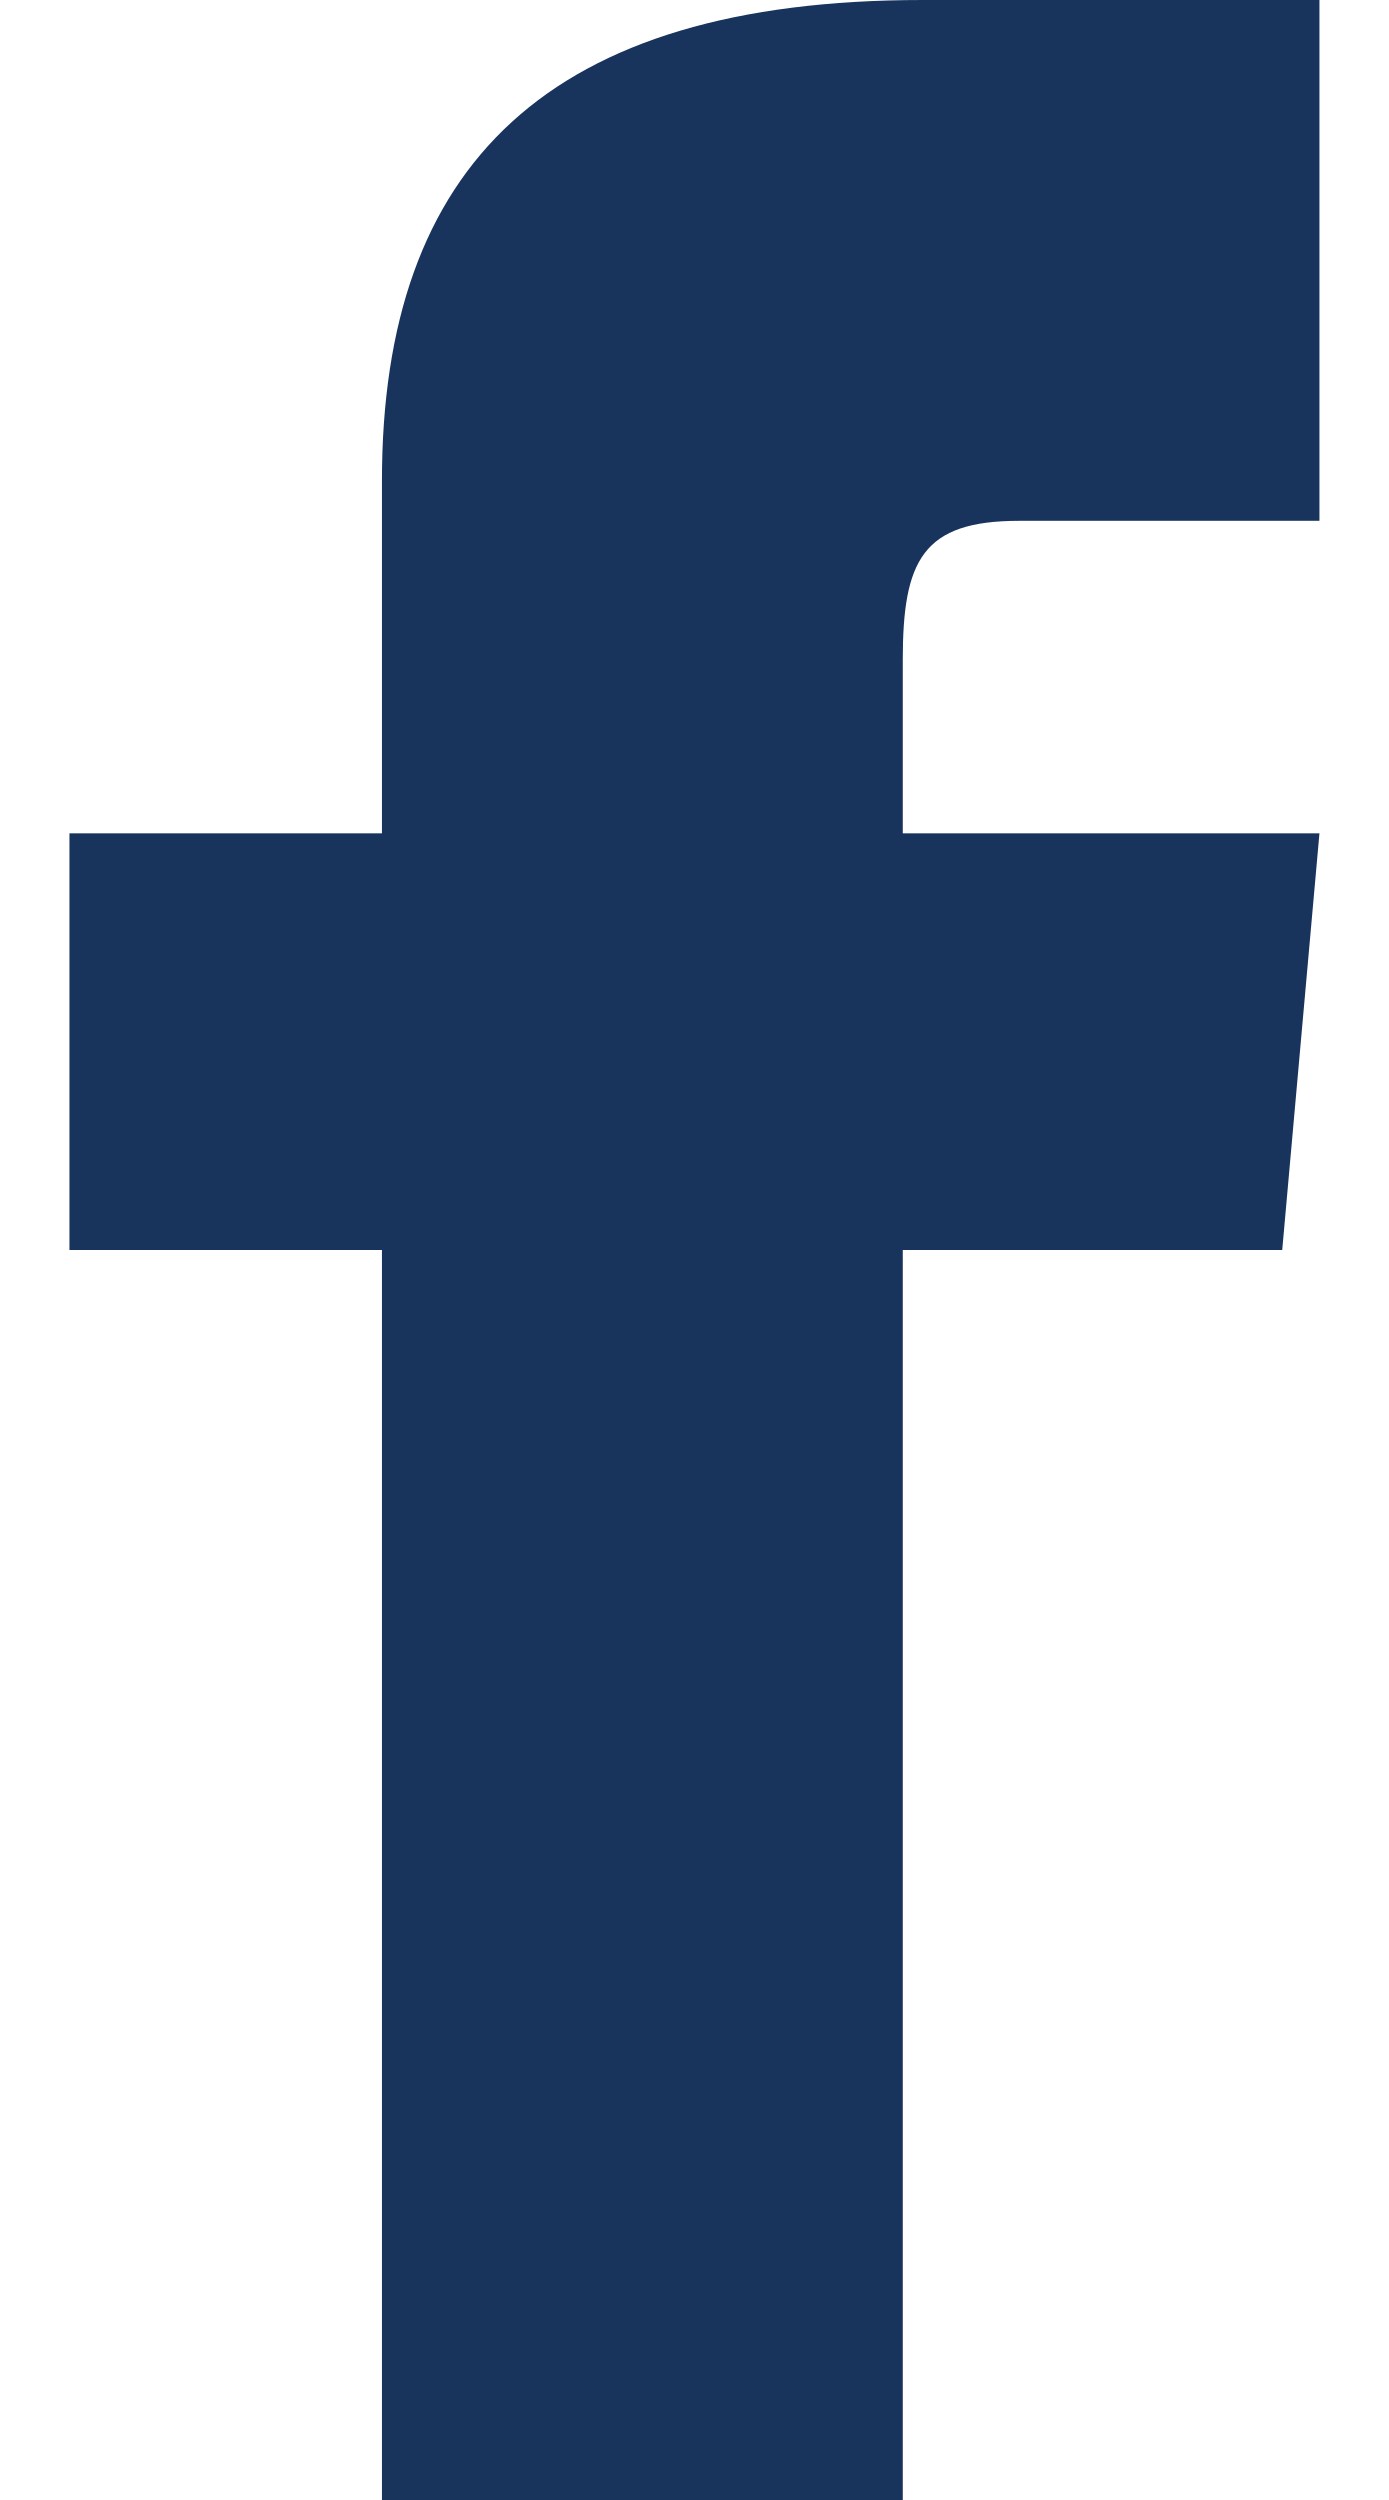
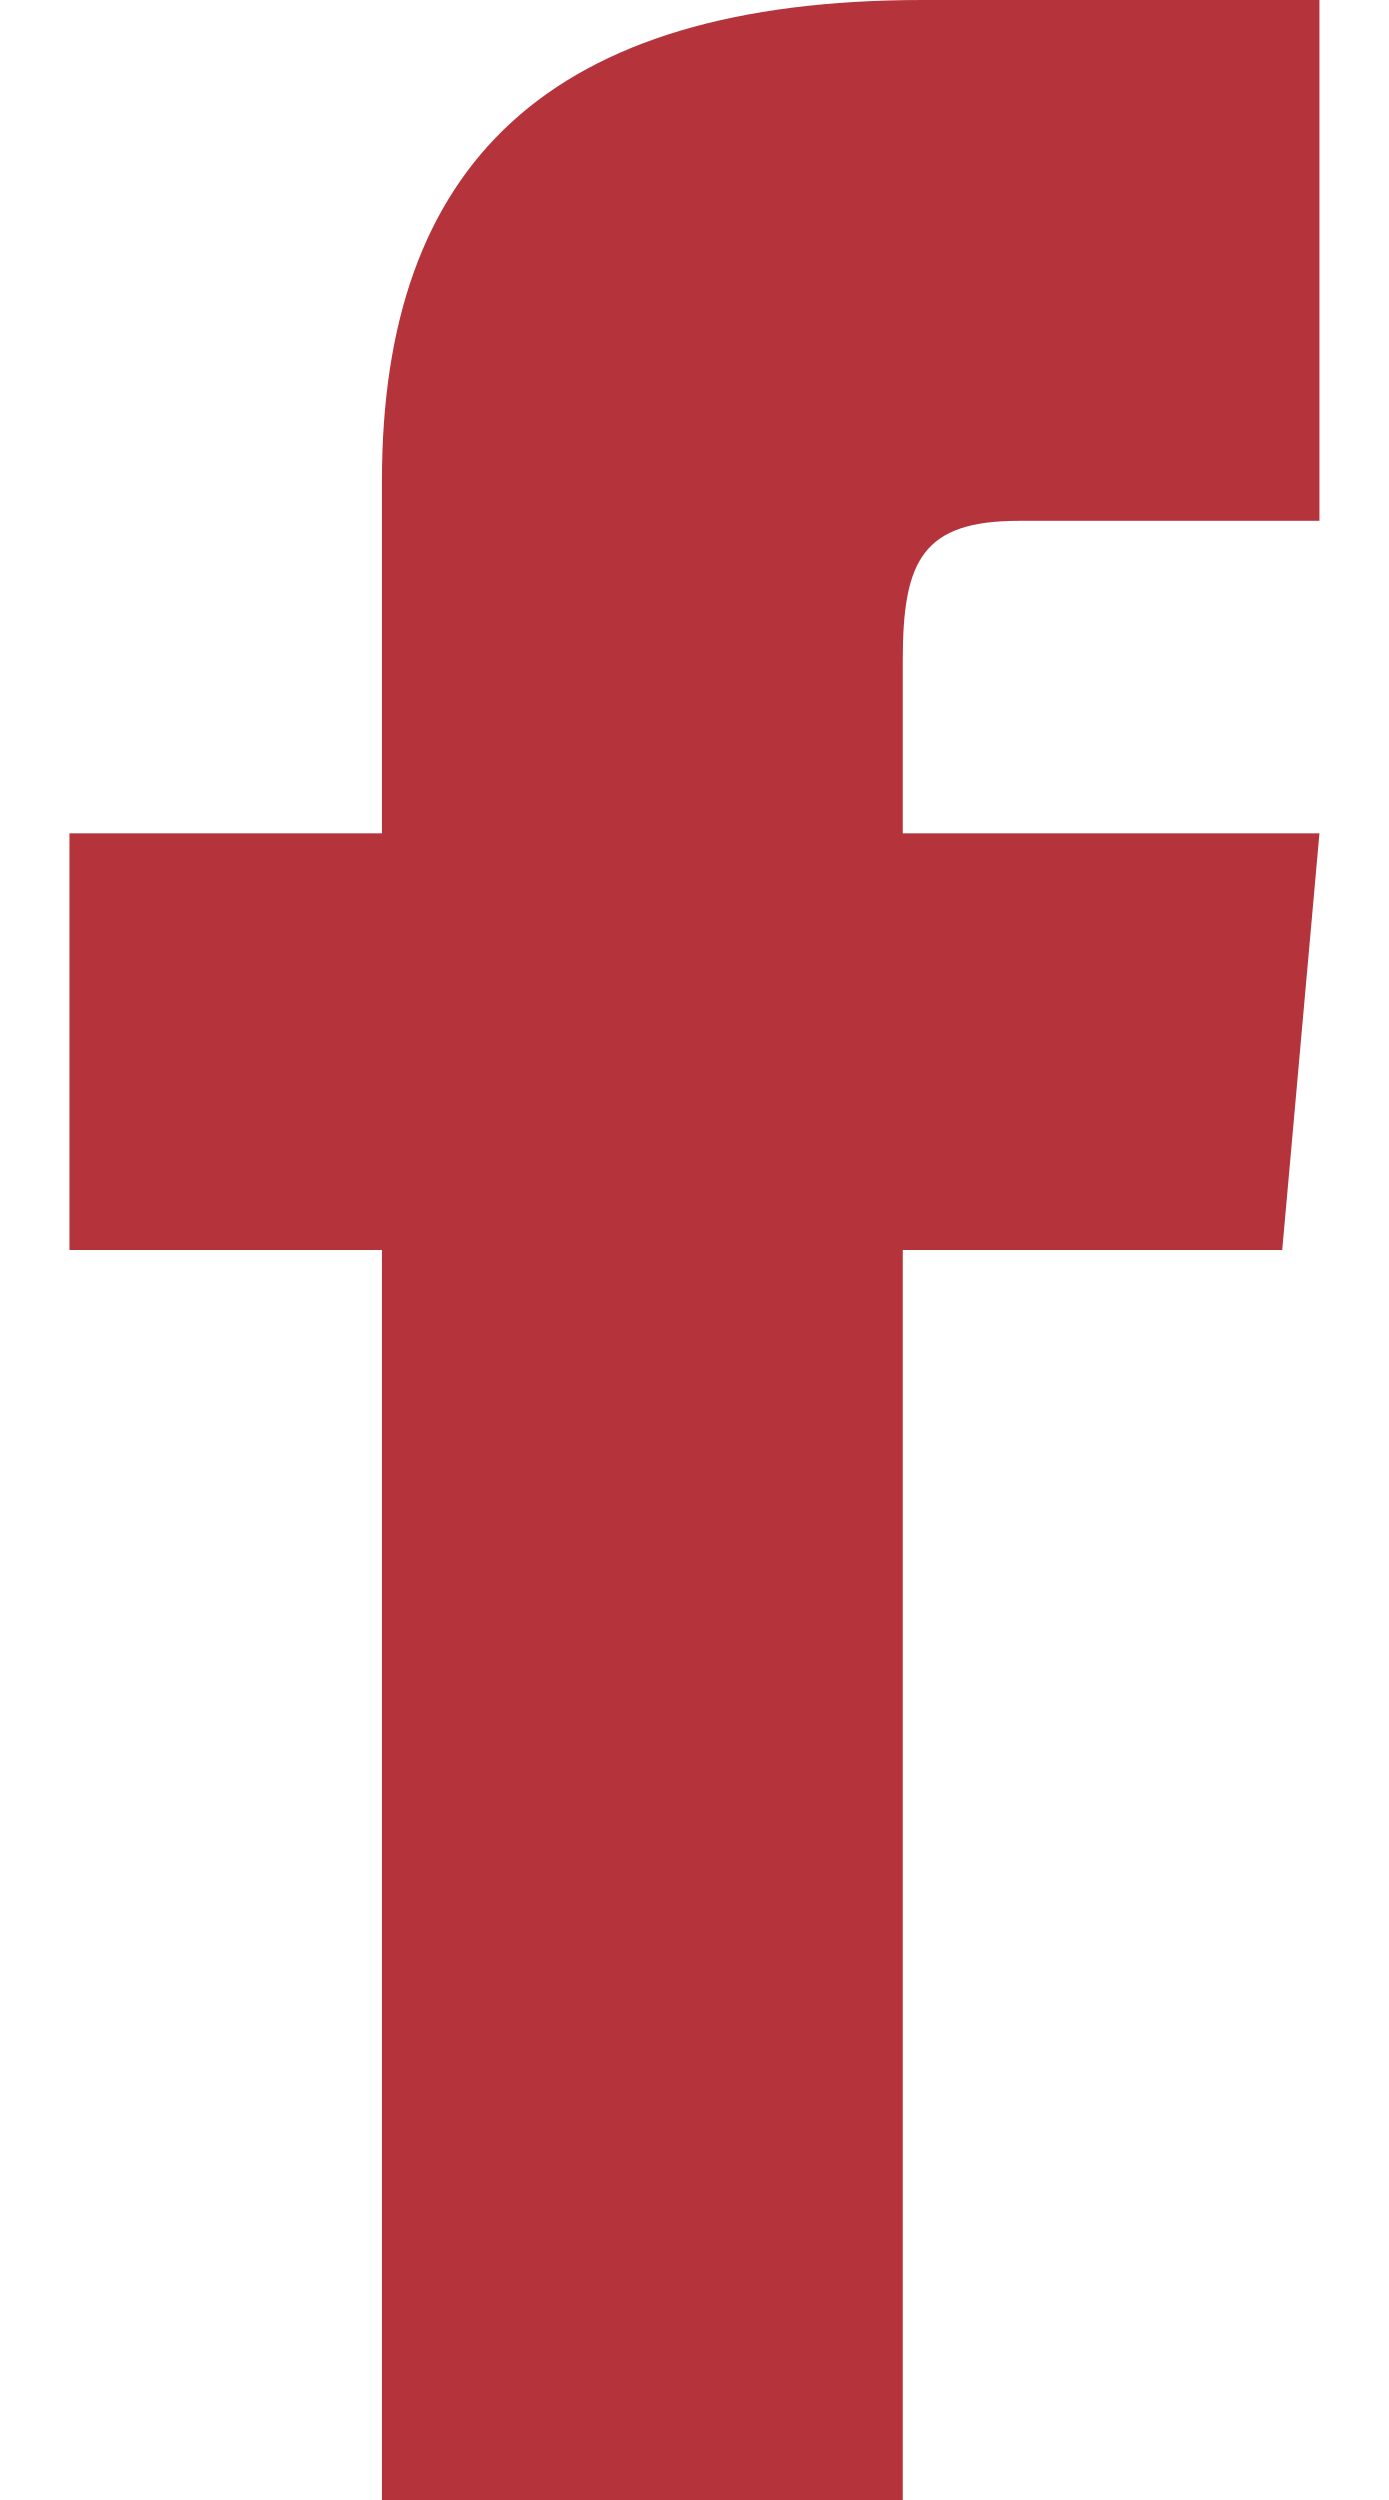
<svg xmlns="http://www.w3.org/2000/svg" width="10" height="18" viewBox="0 0 10 18" fill="none">
-   <path d="M2.75 6H0.5V9H2.75V18H6.5V9H9.232L9.5 6H6.5V4.75C6.5 4.034 6.644 3.75 7.336 3.75H9.5V0H6.644C3.947 0 2.75 1.187 2.75 3.461V6Z" fill="#18345D" />
+   <path d="M2.75 6H0.5V9H2.75V18H6.5V9H9.232L9.5 6H6.5V4.75C6.5 4.034 6.644 3.75 7.336 3.75H9.5V0H6.644C3.947 0 2.75 1.187 2.75 3.461V6Z" fill="#b5343c" />
</svg>
